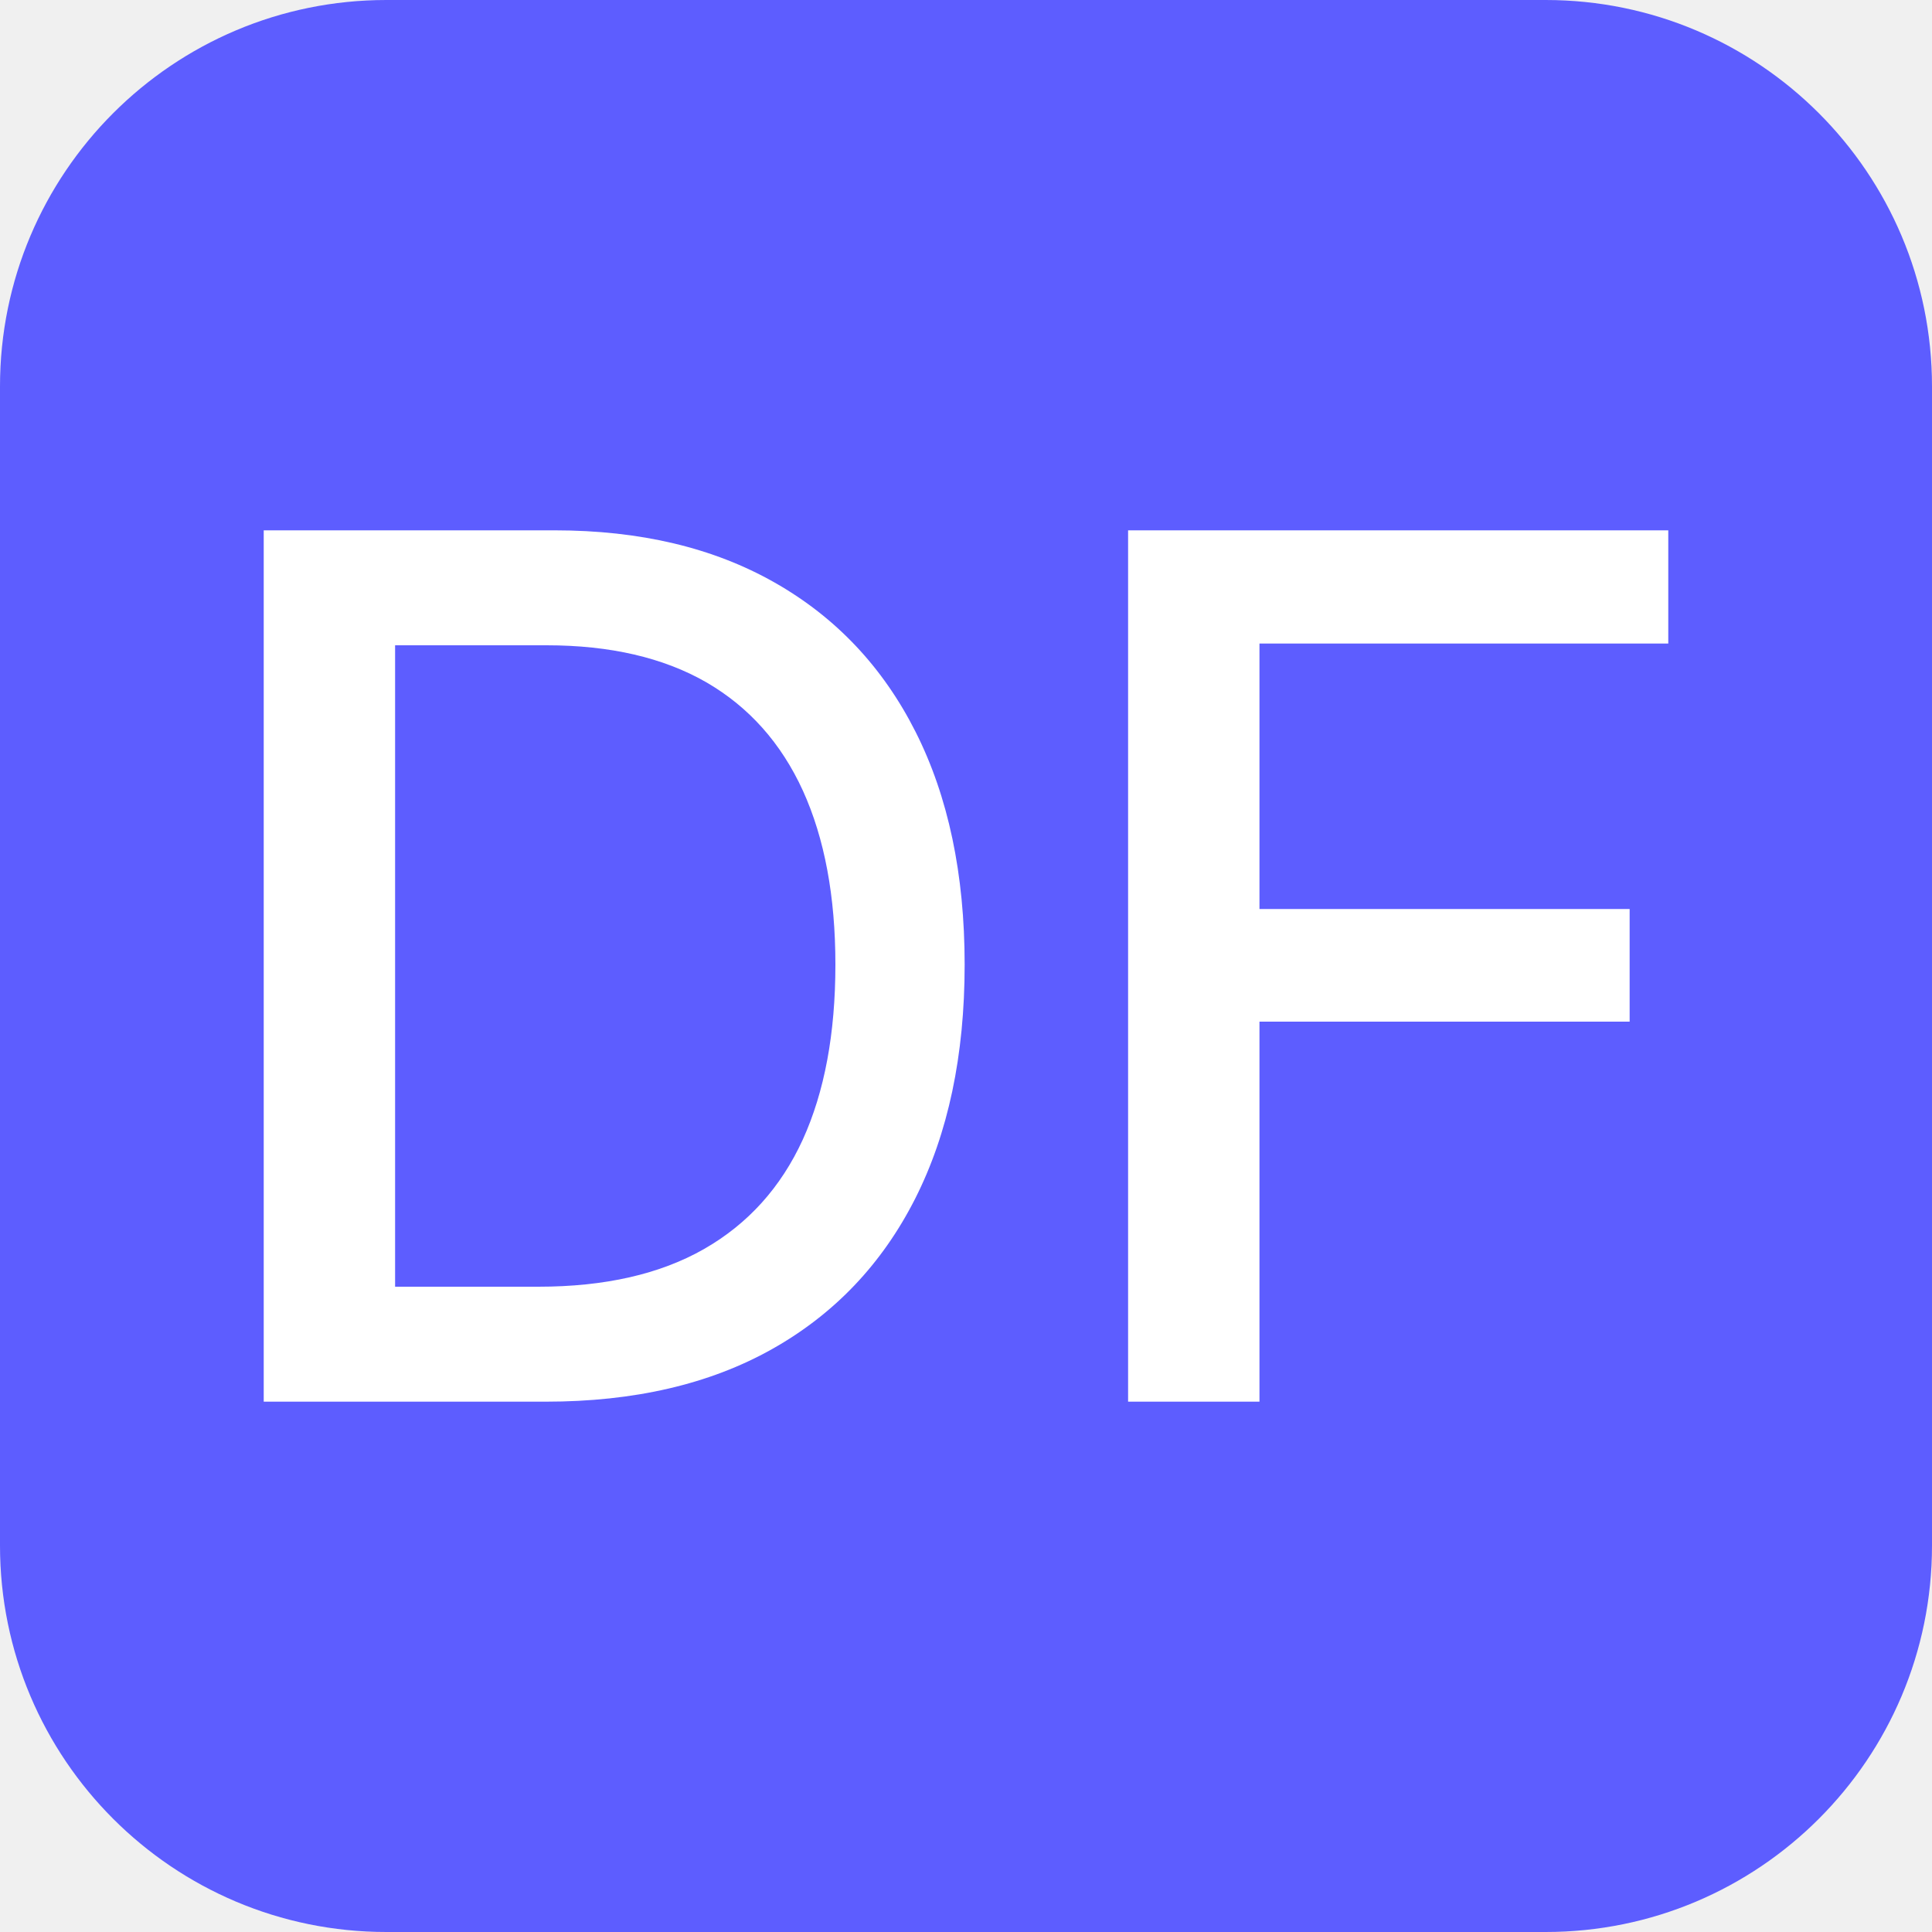
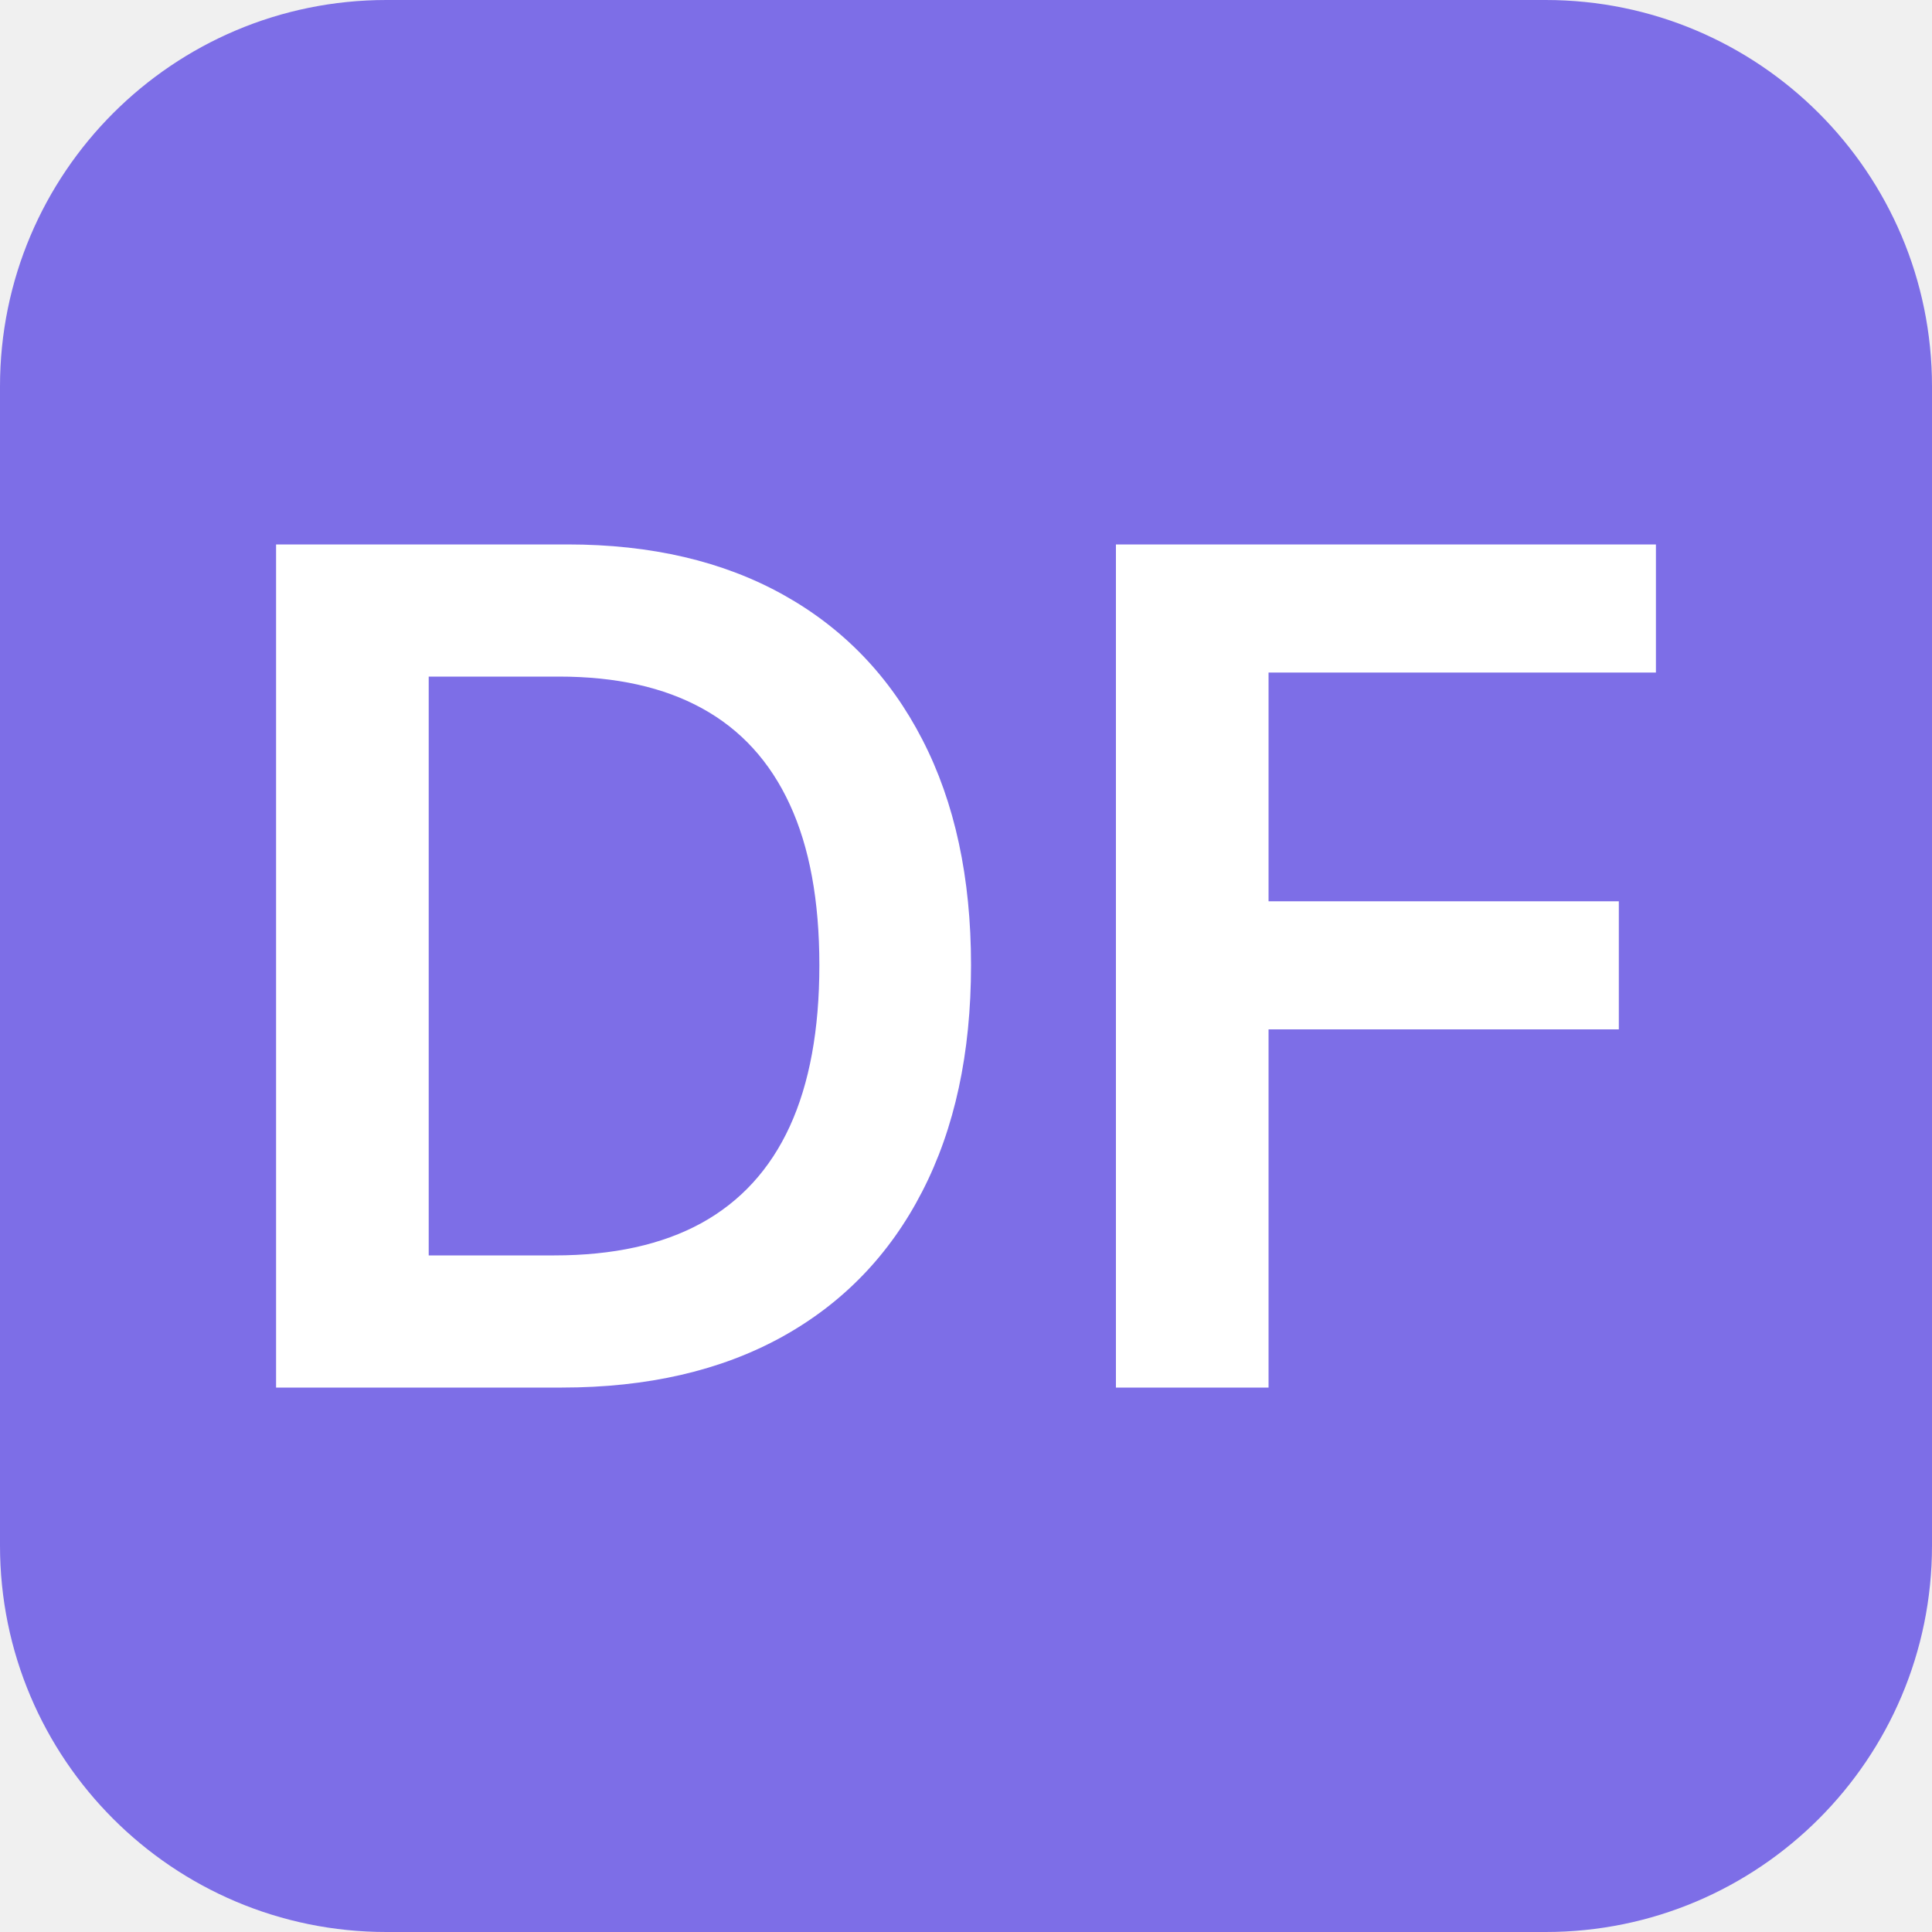
<svg xmlns="http://www.w3.org/2000/svg" width="256" height="256" viewBox="0 0 100 100">
-   <rect width="100" height="100" rx="20" fill="#5d5dff" />
-   <path fill="#fff" d="M28.25 72.55L28.25 72.55L13.65 72.55L13.65 27.45L28.71 27.45Q35.34 27.45 40.09 30.15Q44.85 32.85 47.39 37.88Q49.93 42.91 49.93 49.93L49.93 49.93Q49.93 56.98 47.37 62.04Q44.80 67.11 39.96 69.83Q35.12 72.55 28.25 72.55ZM20.45 33.40L20.45 66.60L27.87 66.60Q33.02 66.60 36.44 64.65Q39.85 62.70 41.55 58.99Q43.24 55.28 43.24 49.93L43.24 49.93Q43.24 44.63 41.56 40.93Q39.87 37.23 36.55 35.31Q33.22 33.40 28.29 33.40L28.29 33.40L20.45 33.40ZM65.19 72.55L58.39 72.55L58.39 27.45L86.35 27.45L86.35 33.31L65.19 33.31L65.19 47.05L84.35 47.05L84.35 52.88L65.19 52.88L65.19 72.55Z" />
+   <rect width="100" height="100" rx="20" fill="#7d6ee7" />
+   <path fill="#fff" d="M29.08 71.82L29.08 71.82L14.29 71.82L14.29 28.18L29.38 28.18Q35.87 28.18 40.55 30.79Q45.23 33.40 47.74 38.28Q50.26 43.16 50.26 49.96L50.26 49.96Q50.26 56.78 47.73 61.68Q45.21 66.58 40.47 69.20Q35.72 71.82 29.08 71.82ZM22.19 35.02L22.19 64.98L28.69 64.98Q33.25 64.98 36.30 63.31Q39.35 61.63 40.88 58.30Q42.41 54.96 42.41 49.96L42.41 49.96Q42.41 44.95 40.88 41.64Q39.35 38.32 36.35 36.67Q33.36 35.02 28.93 35.02L28.93 35.02L22.19 35.02ZM65.66 71.82L57.76 71.82L57.76 28.18L85.71 28.18L85.71 34.81L65.66 34.81L65.66 46.65L83.79 46.65L83.79 53.28L65.66 53.28L65.66 71.82Z" />
</svg>
